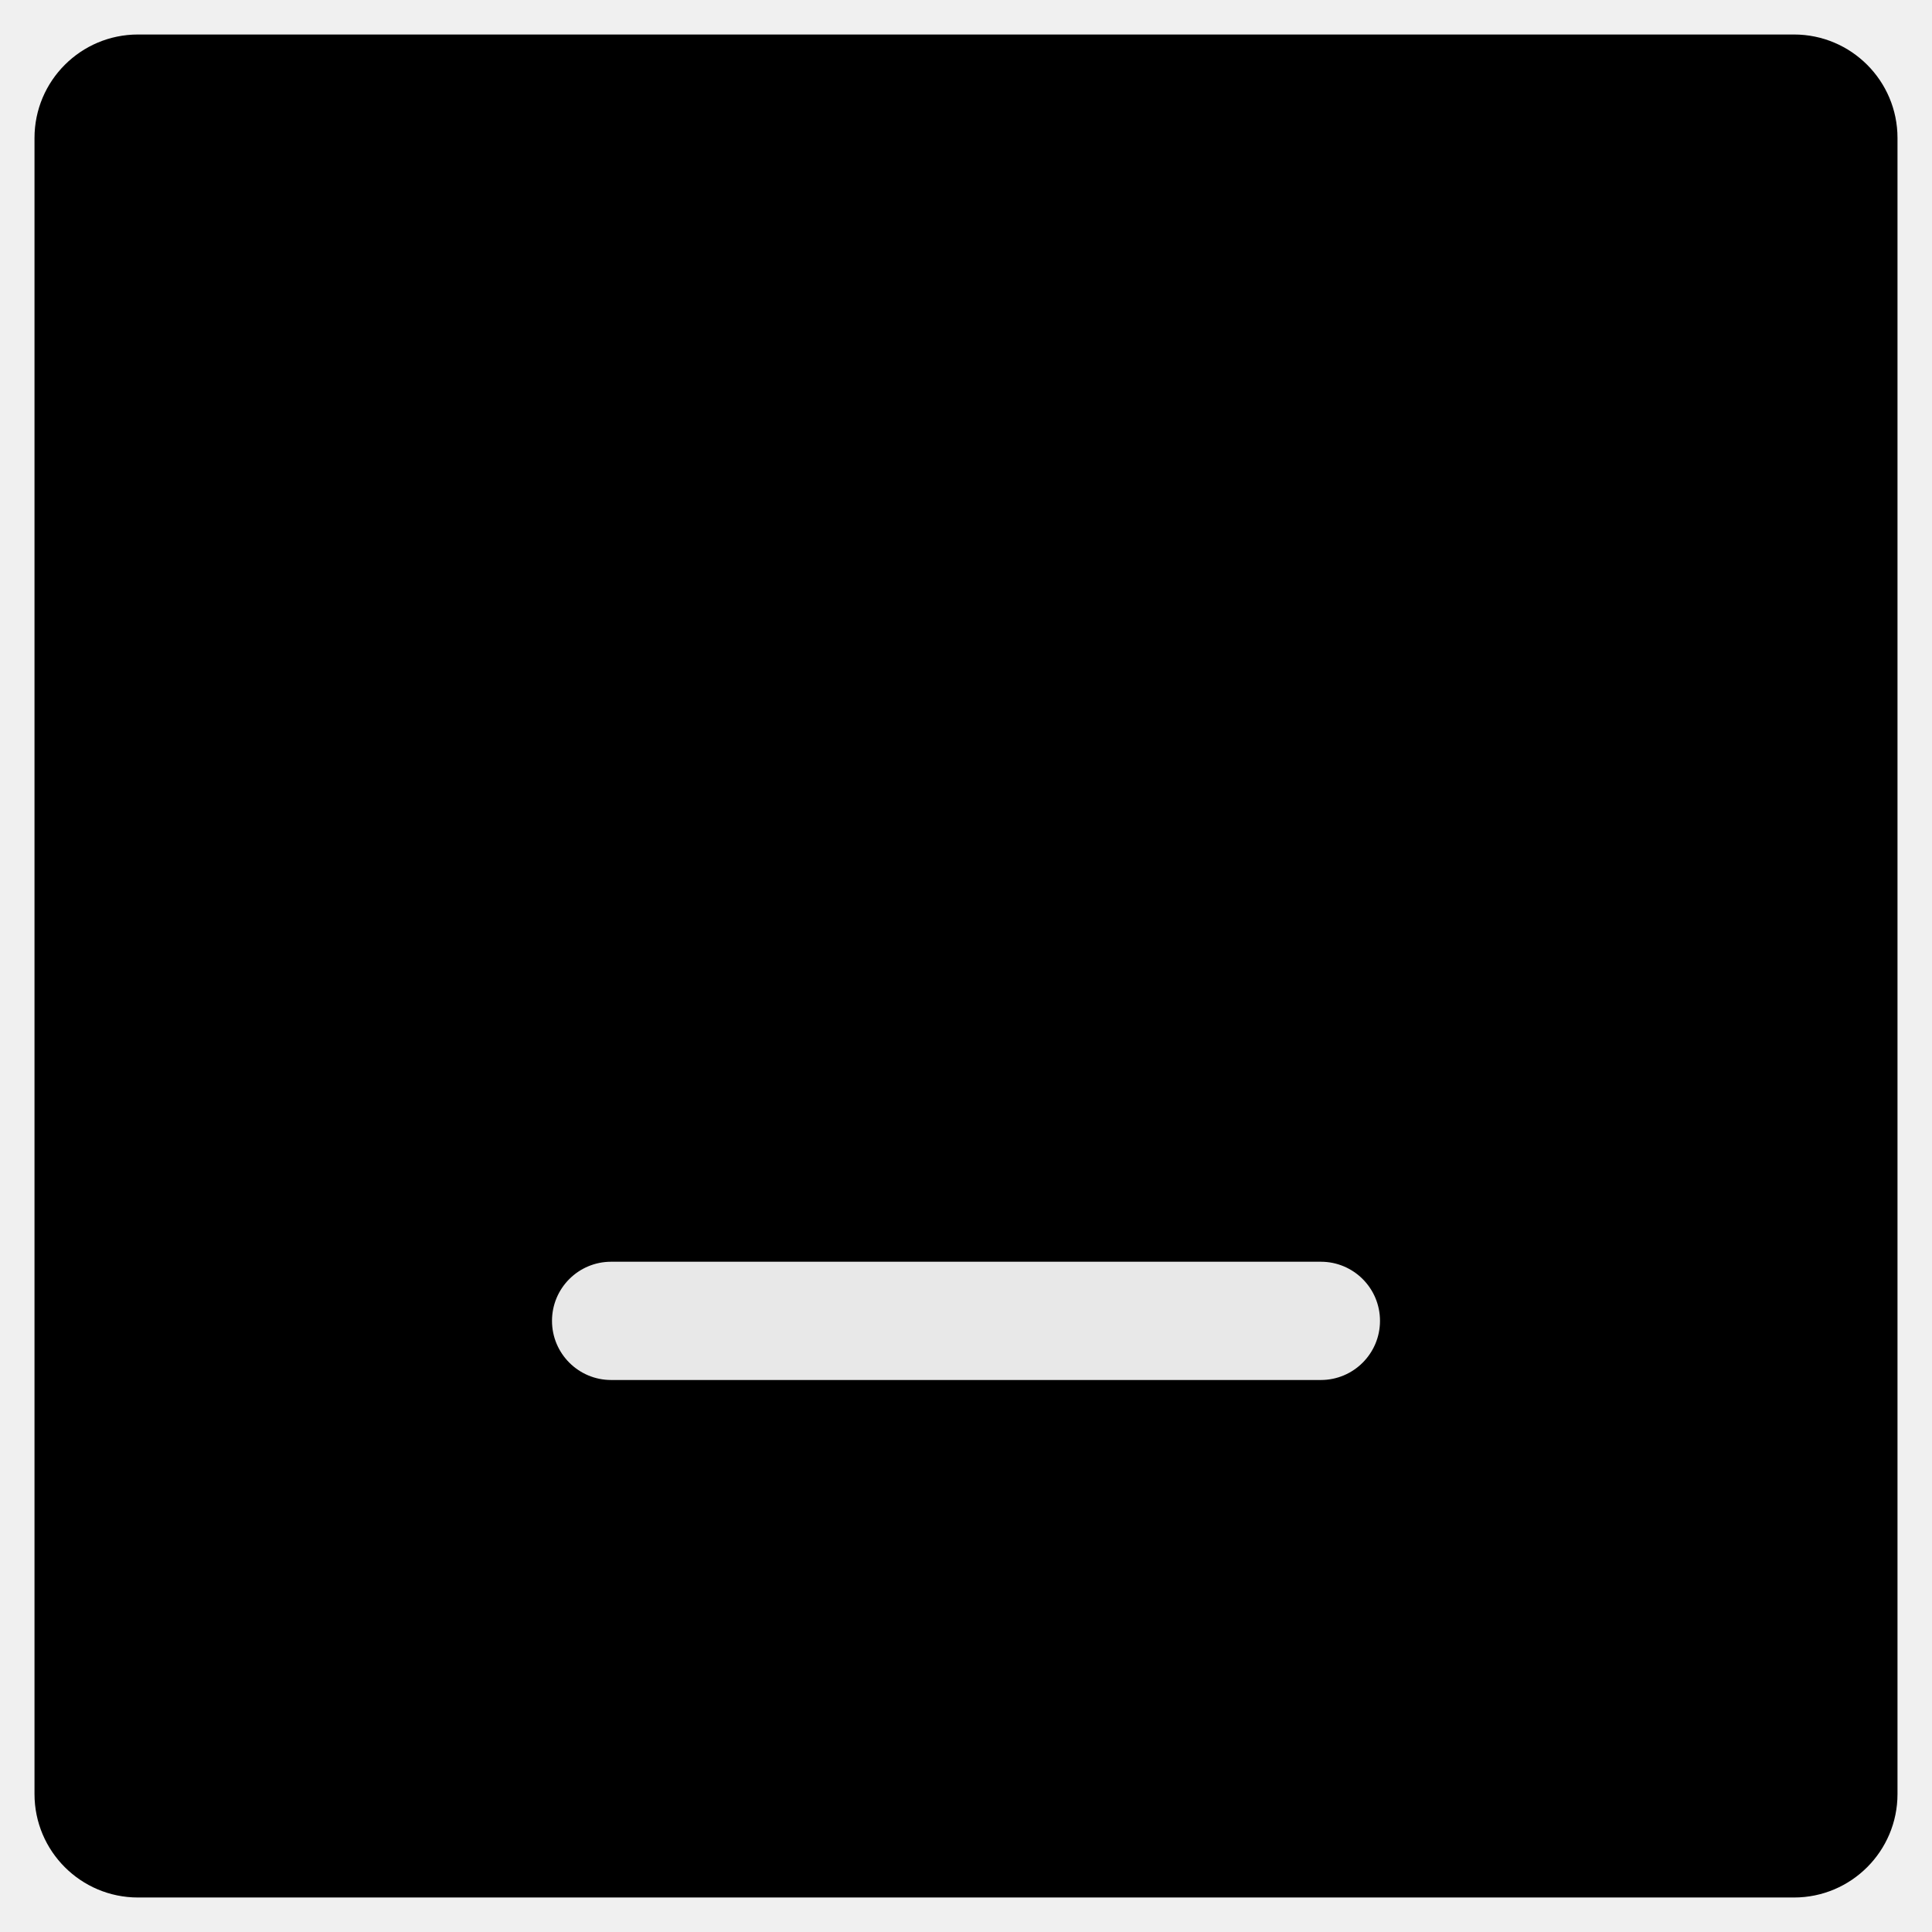
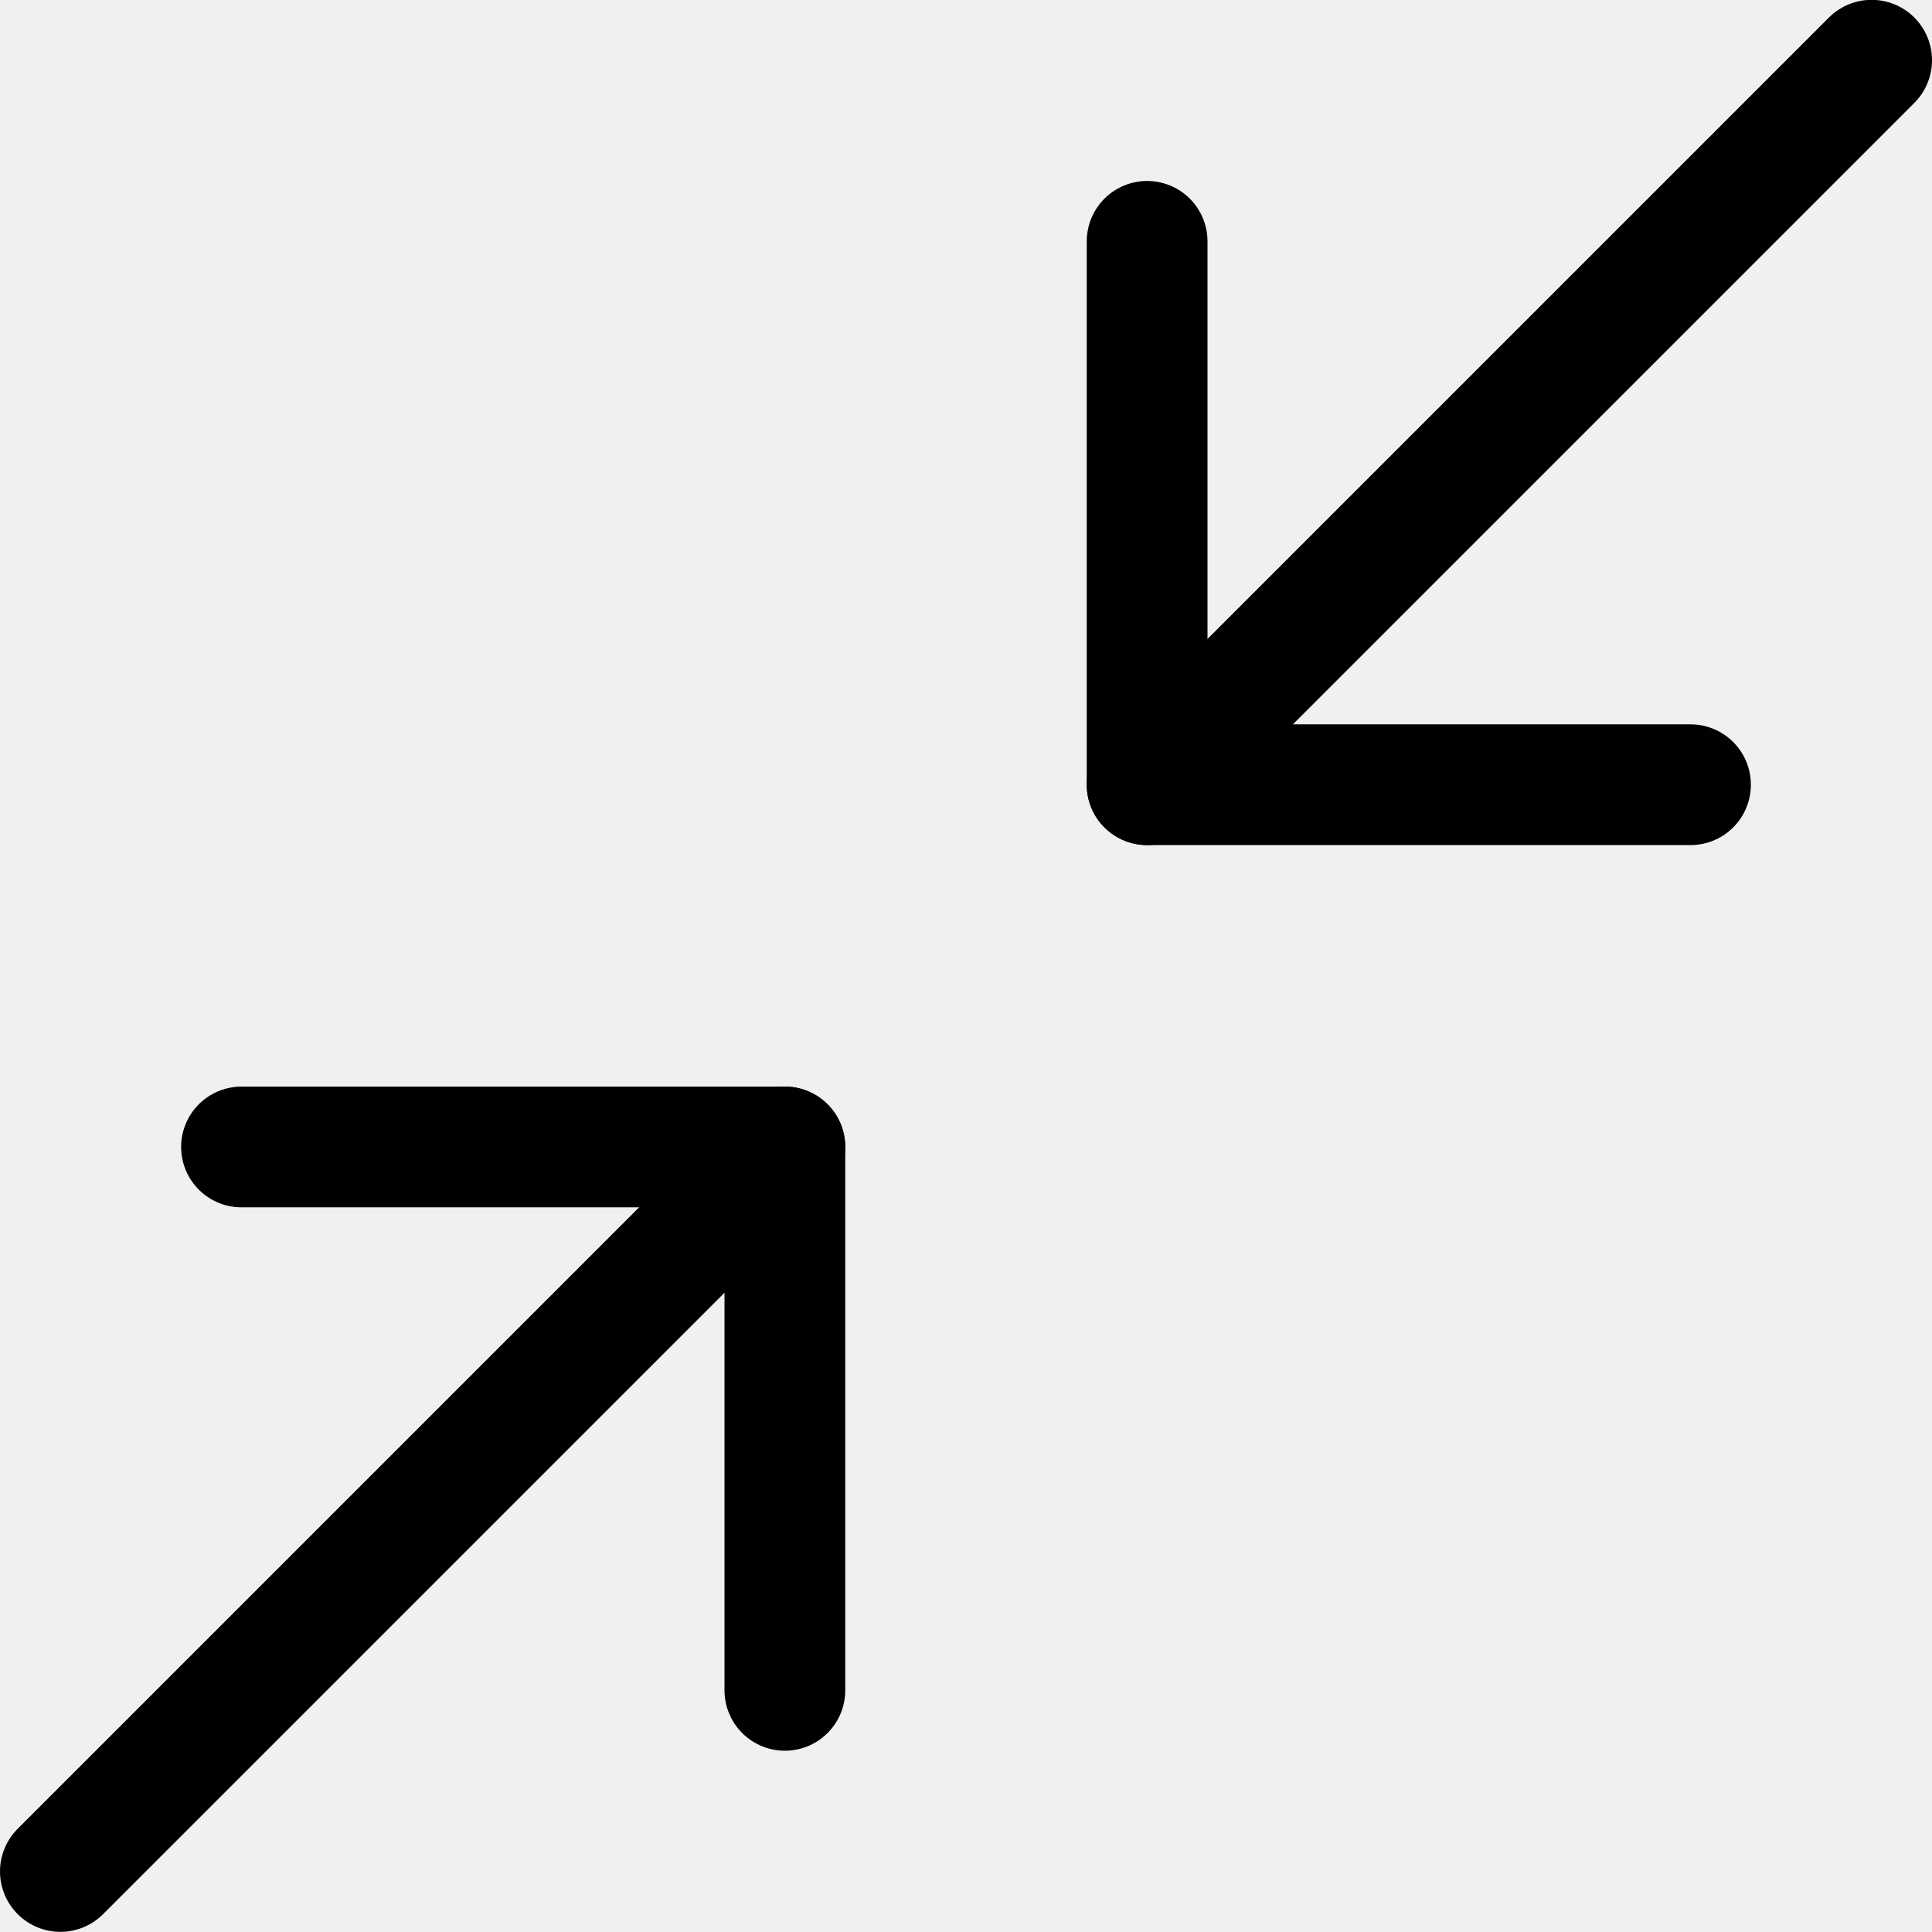
- <svg xmlns="http://www.w3.org/2000/svg" width="28" height="28" viewBox="0 0 28 28">
-   <mask id="m">
-     <rect width="100%" height="100%" fill="white" />
-     <path fill="#010b13" fill-rule="evenodd" clip-rule="evenodd" d="M8 19.143C8 18.669 8.384 18.286 8.857 18.286H19.143C19.616 18.286 20 18.669 20 19.143C20 19.616 19.616 20 19.143 20H8.857C8.384 20 8 19.616 8 19.143Z" />
-   </mask>
-   <rect x="0.5" y="0.5" width="27" height="27" rx="1.5" fill="currentcolor" mask="url(#m)" />
+ <svg xmlns="http://www.w3.org/2000/svg" viewBox="0 0 24 24">
+   <defs>
+     <style>.a{fill:none;stroke:currentColor;stroke-linecap:round;stroke-linejoin:round;stroke-width:1.5px;}</style>
+   </defs>
+   <line class="a" x1="23.25" y1="0.748" x2="14.25" y2="9.748" />
+   <polyline class="a" points="9.75 20.998 9.75 14.248 3 14.248" />
+   <polyline class="a" points="14.25 2.998 14.25 9.748 21 9.748" />
+   <line class="a" x1="9.75" y1="14.248" x2="0.75" y2="23.248" />
</svg>
